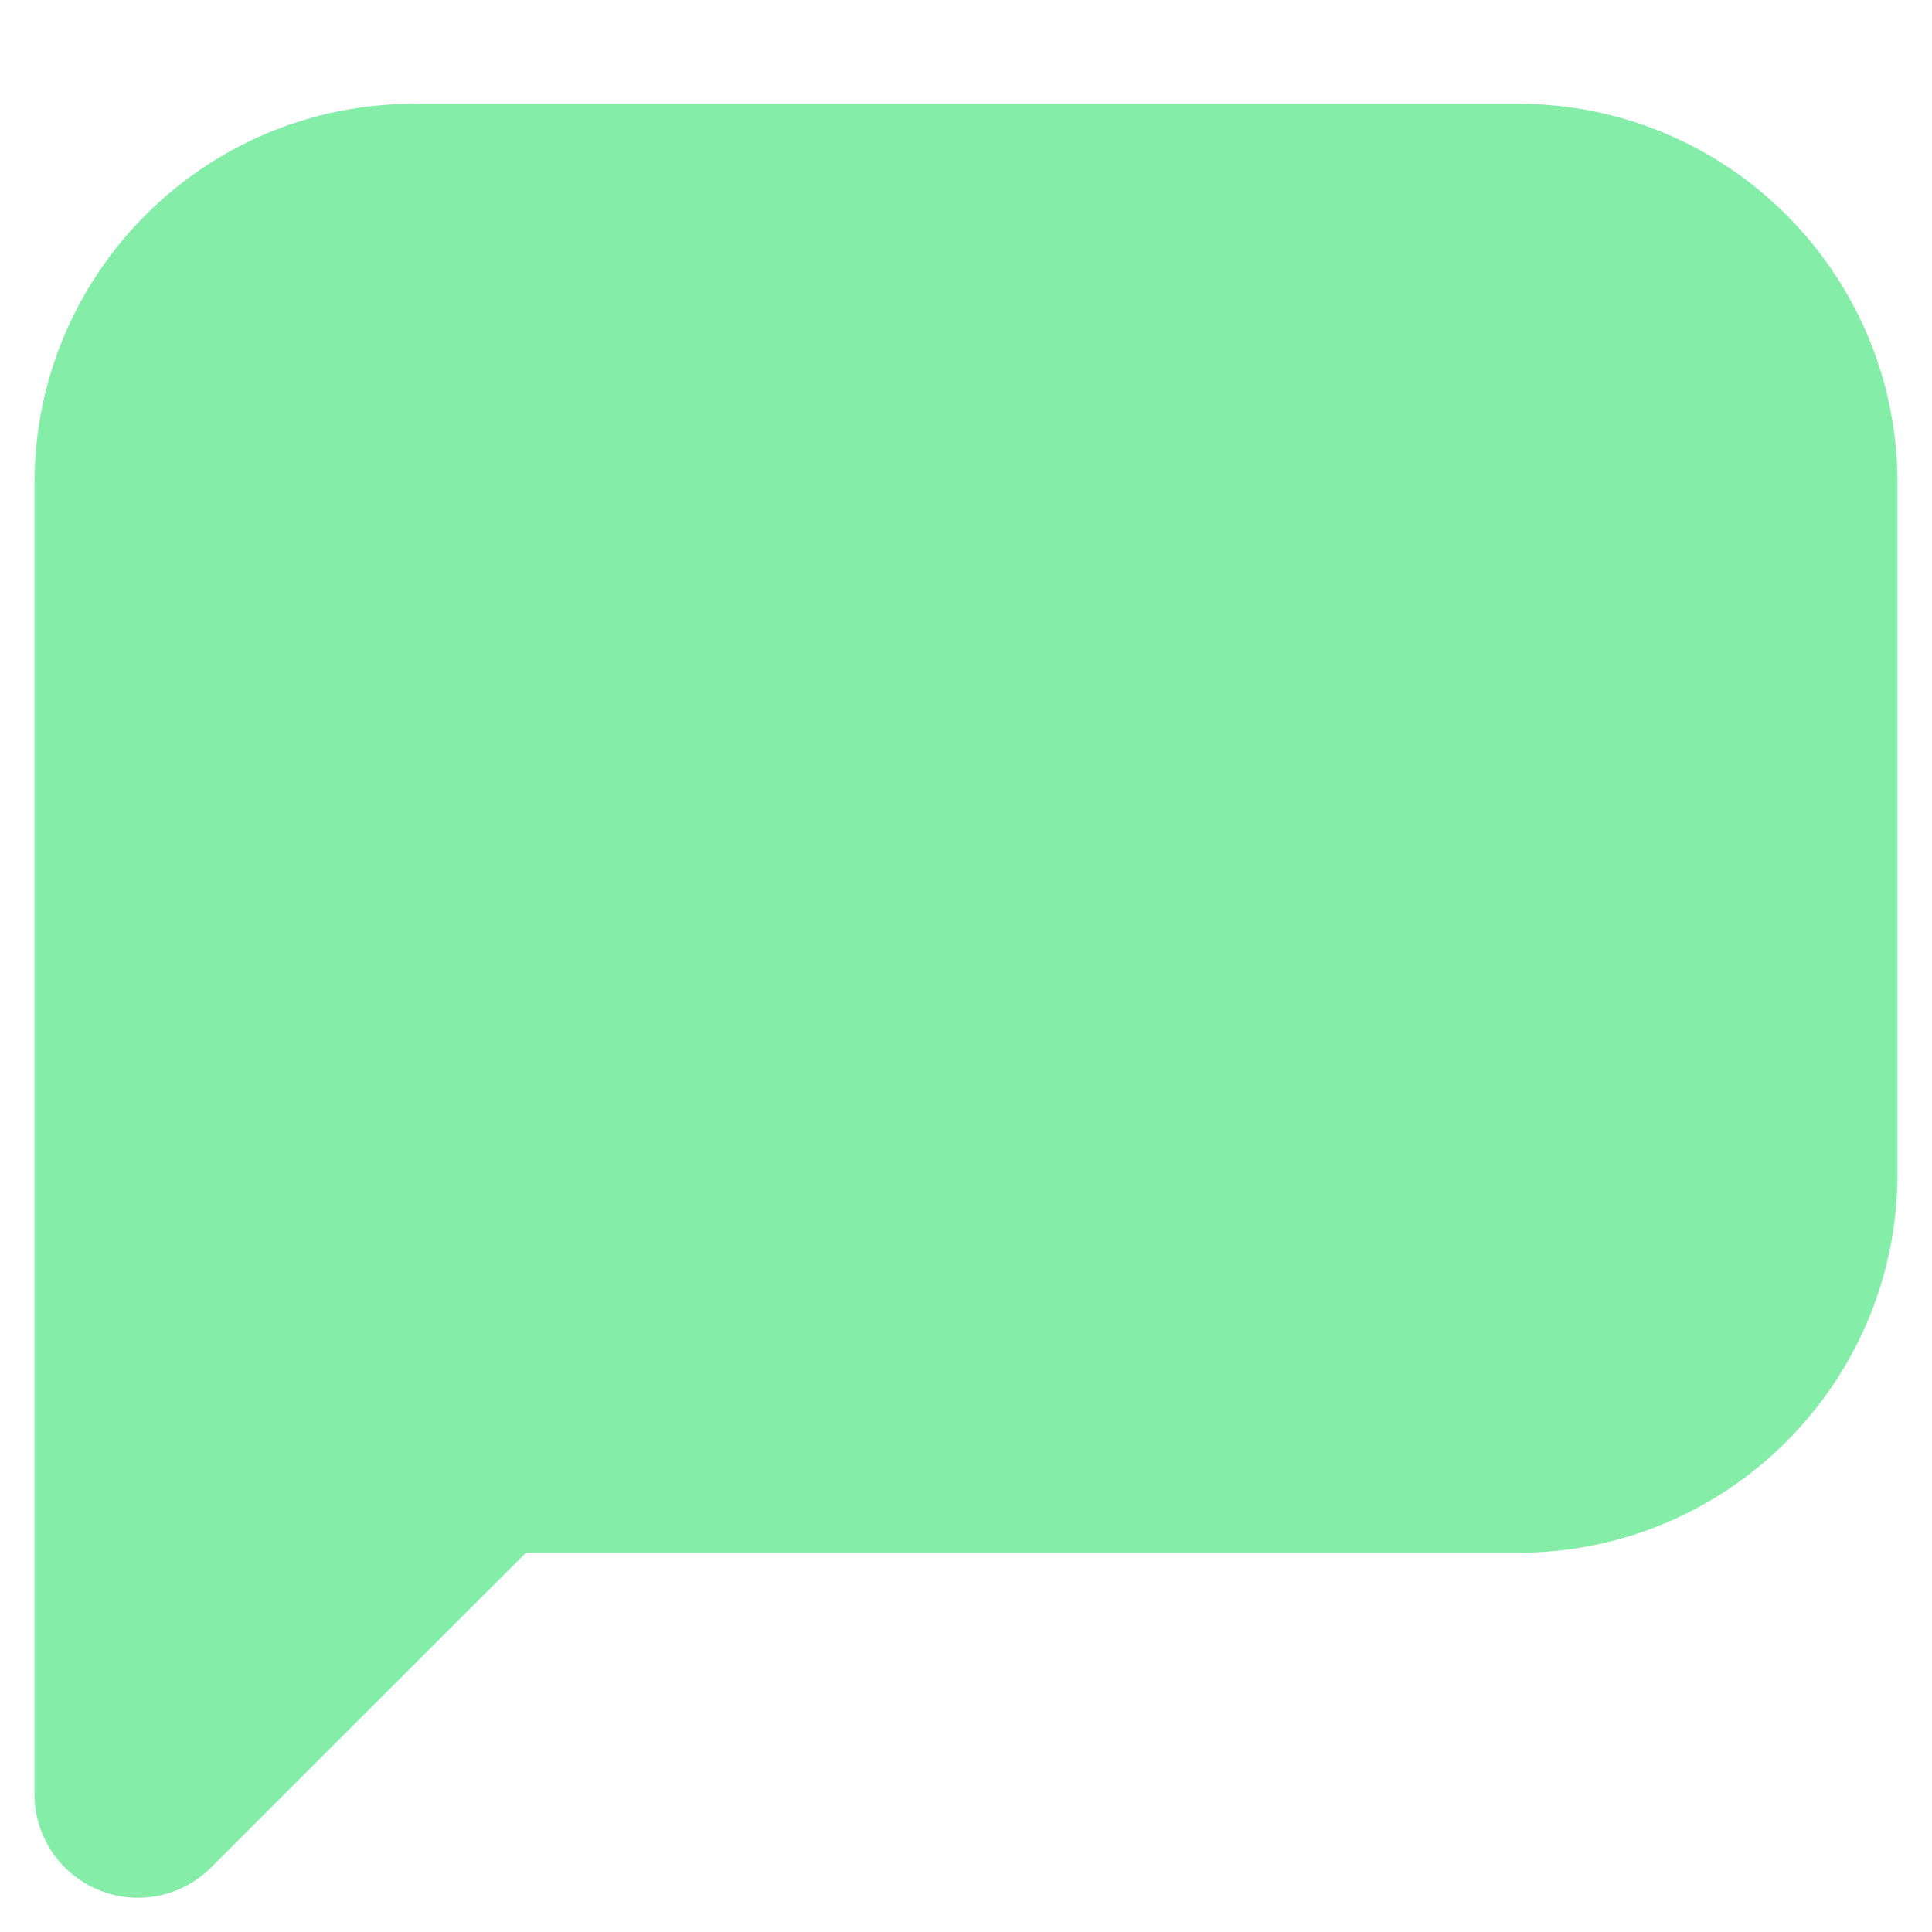
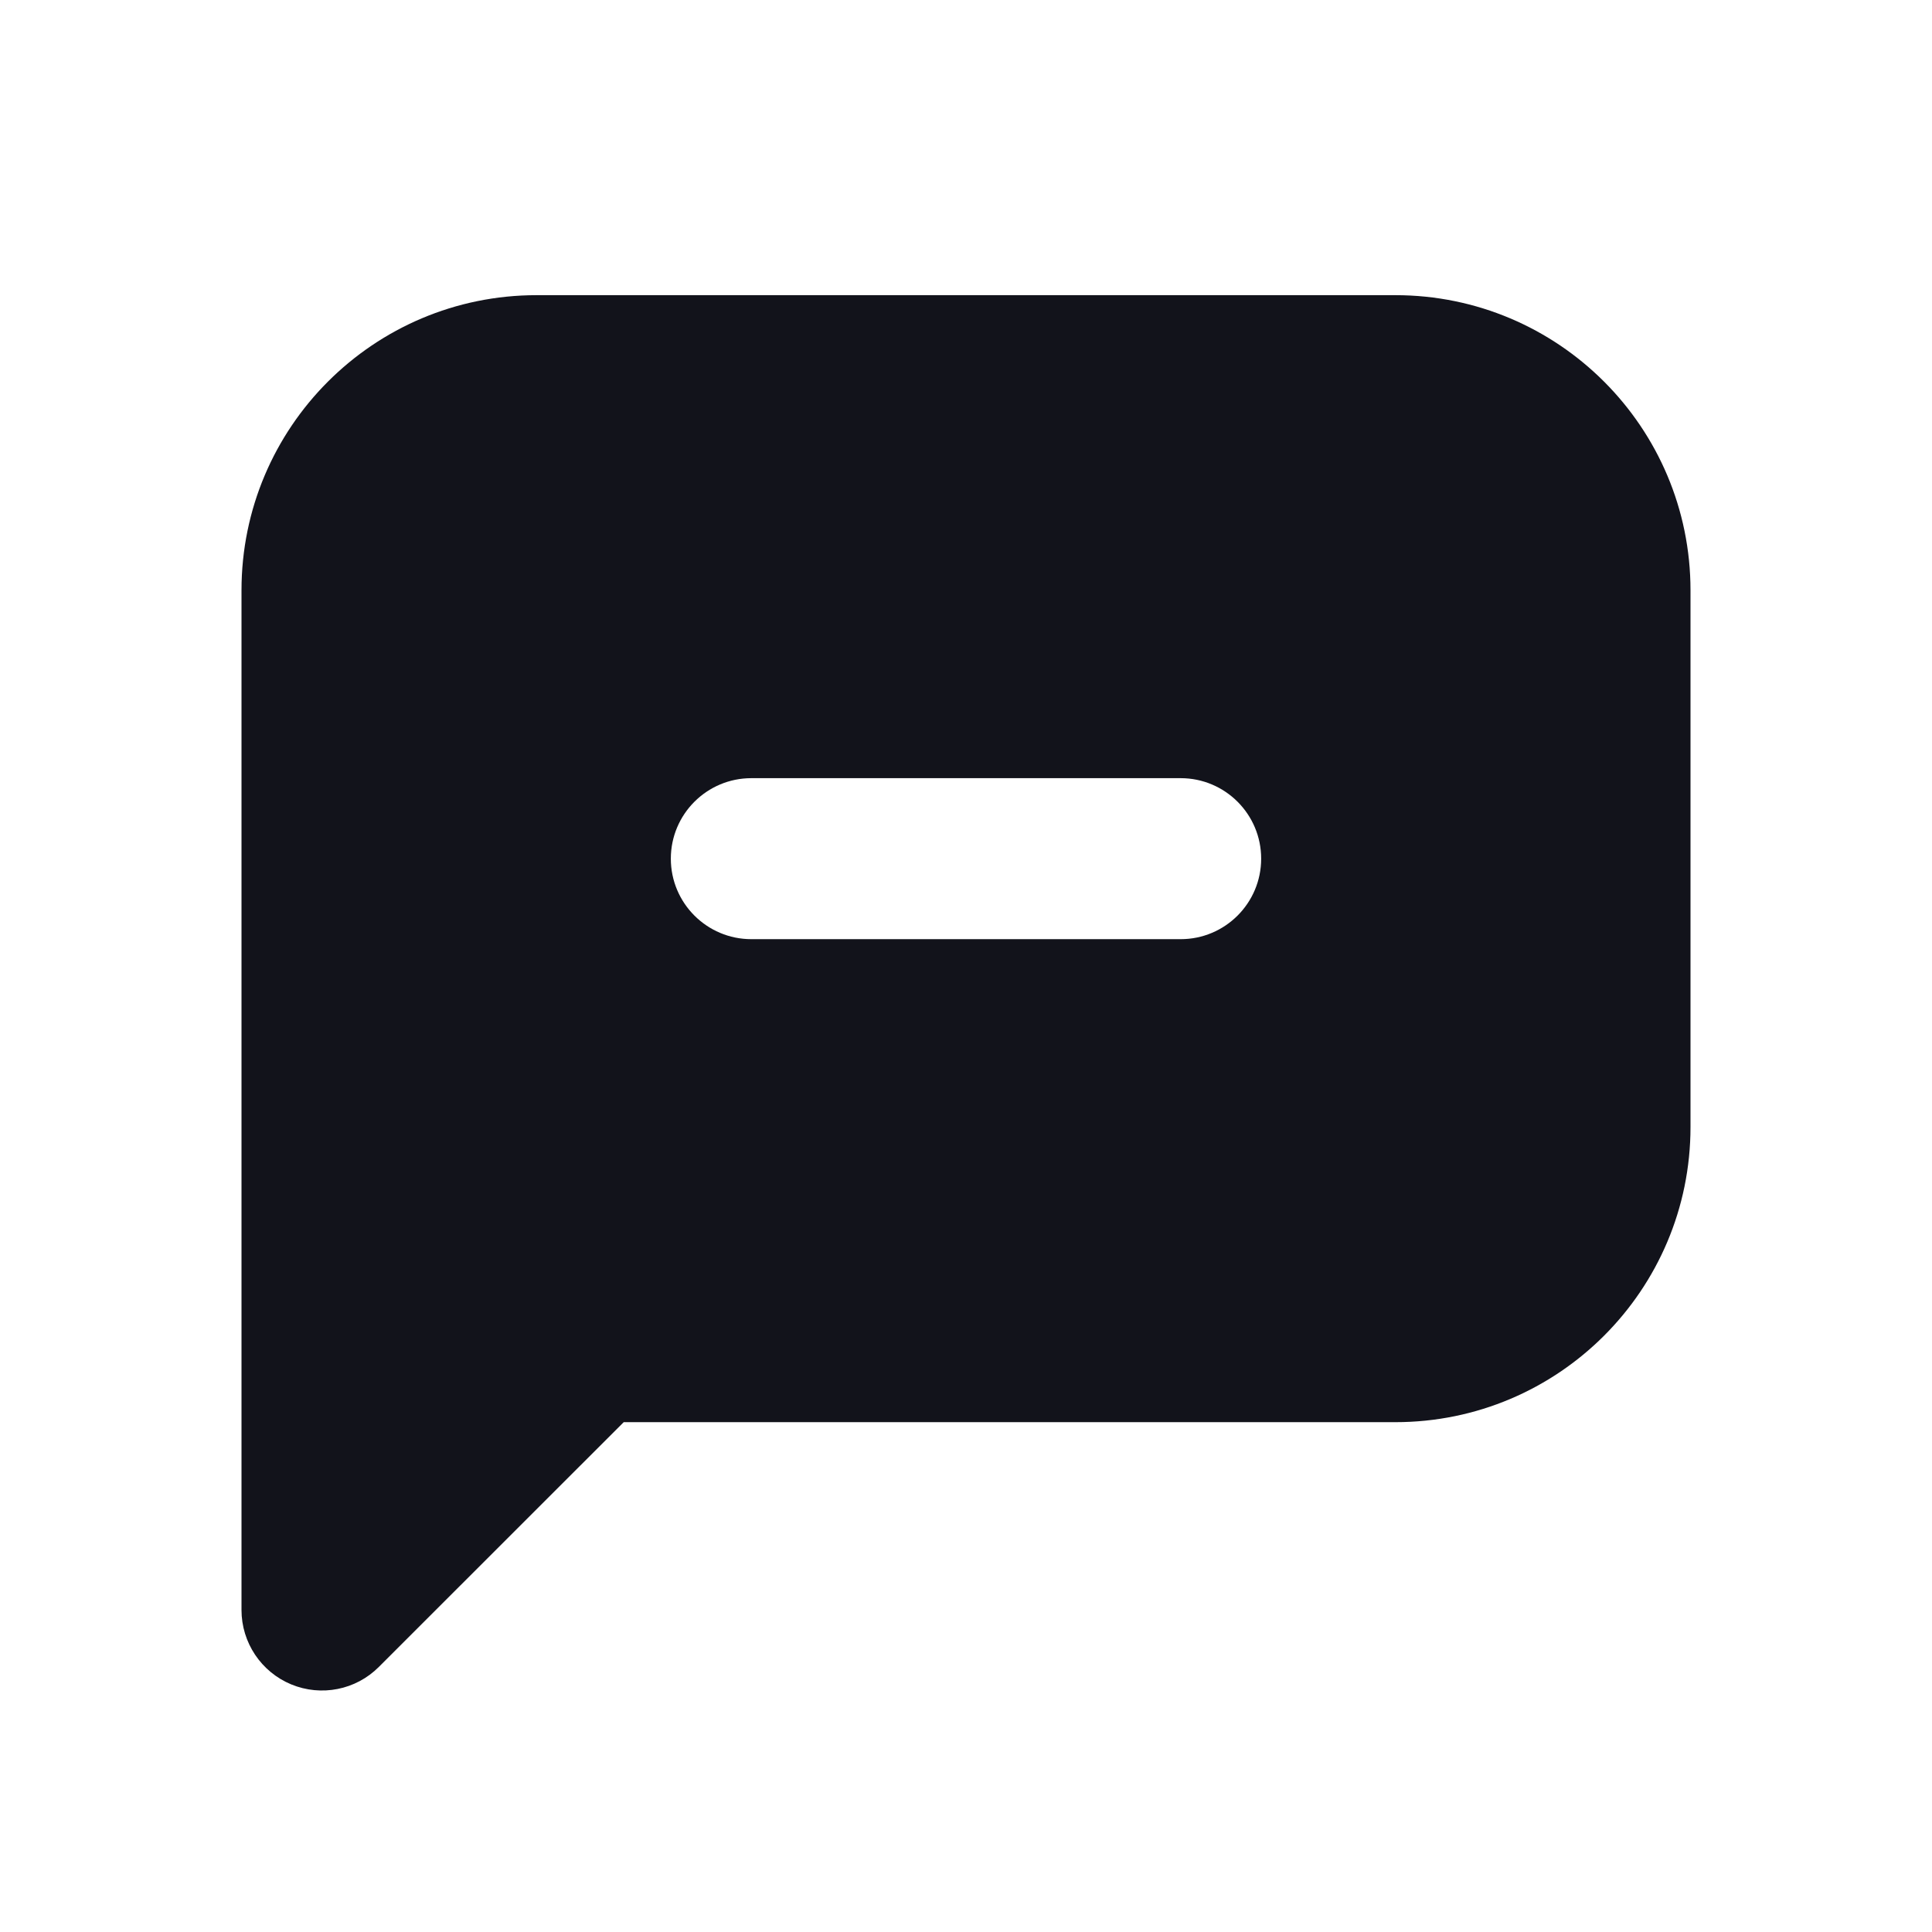
- <svg xmlns="http://www.w3.org/2000/svg" width="14" height="14" viewBox="0 0 14 14" fill="none">
-   <path fill-rule="evenodd" clip-rule="evenodd" d="M3 0.752C1.481 0.752 0.25 1.983 0.25 3.502V13.002C0.25 13.305 0.433 13.579 0.713 13.695C0.993 13.811 1.316 13.747 1.53 13.532L3.811 11.252H11C12.519 11.252 13.75 10.021 13.75 8.502V3.502C13.75 1.983 12.519 0.752 11 0.752H3ZM1.75 3.502C1.75 2.812 2.31 2.252 3 2.252H11C11.69 2.252 12.25 2.812 12.25 3.502V8.502C12.25 9.192 11.69 9.752 11 9.752H3.5C3.301 9.752 3.11 9.831 2.97 9.972L1.75 11.191V3.502ZM5 5.252C4.585 5.252 4.25 5.588 4.25 6.002C4.25 6.416 4.586 6.752 5 6.752L9 6.75C9.415 6.75 9.75 6.414 9.75 6C9.75 5.586 9.414 5.25 9 5.25L5 5.252Z" fill="#84EDA8" />
-   <path d="M1 3C1 1.895 1.895 1 3 1H11C12.105 1 13 1.895 13 3V8C13 9.657 11.657 11 10 11H3.161L1 12.5V11V3Z" fill="#84EDA8" />
+ <svg xmlns="http://www.w3.org/2000/svg" width="18" height="18" viewBox="0 0 18 18" fill="none">
+   <path fill-rule="evenodd" clip-rule="evenodd" d="M2.25 5.5C2.25 3.981 3.481 2.75 5 2.75H13C14.519 2.75 15.75 3.981 15.75 5.5V10.5C15.75 12.019 14.519 13.25 13 13.25H5.811L3.53 15.53C3.316 15.745 2.993 15.809 2.713 15.693C2.433 15.577 2.25 15.303 2.25 15V5.5ZM7 7.25C6.586 7.25 6.25 7.586 6.25 8C6.25 8.414 6.586 8.75 7 8.75H11C11.414 8.75 11.75 8.414 11.75 8C11.75 7.586 11.414 7.25 11 7.25H7Z" fill="#12131B" />
</svg>
